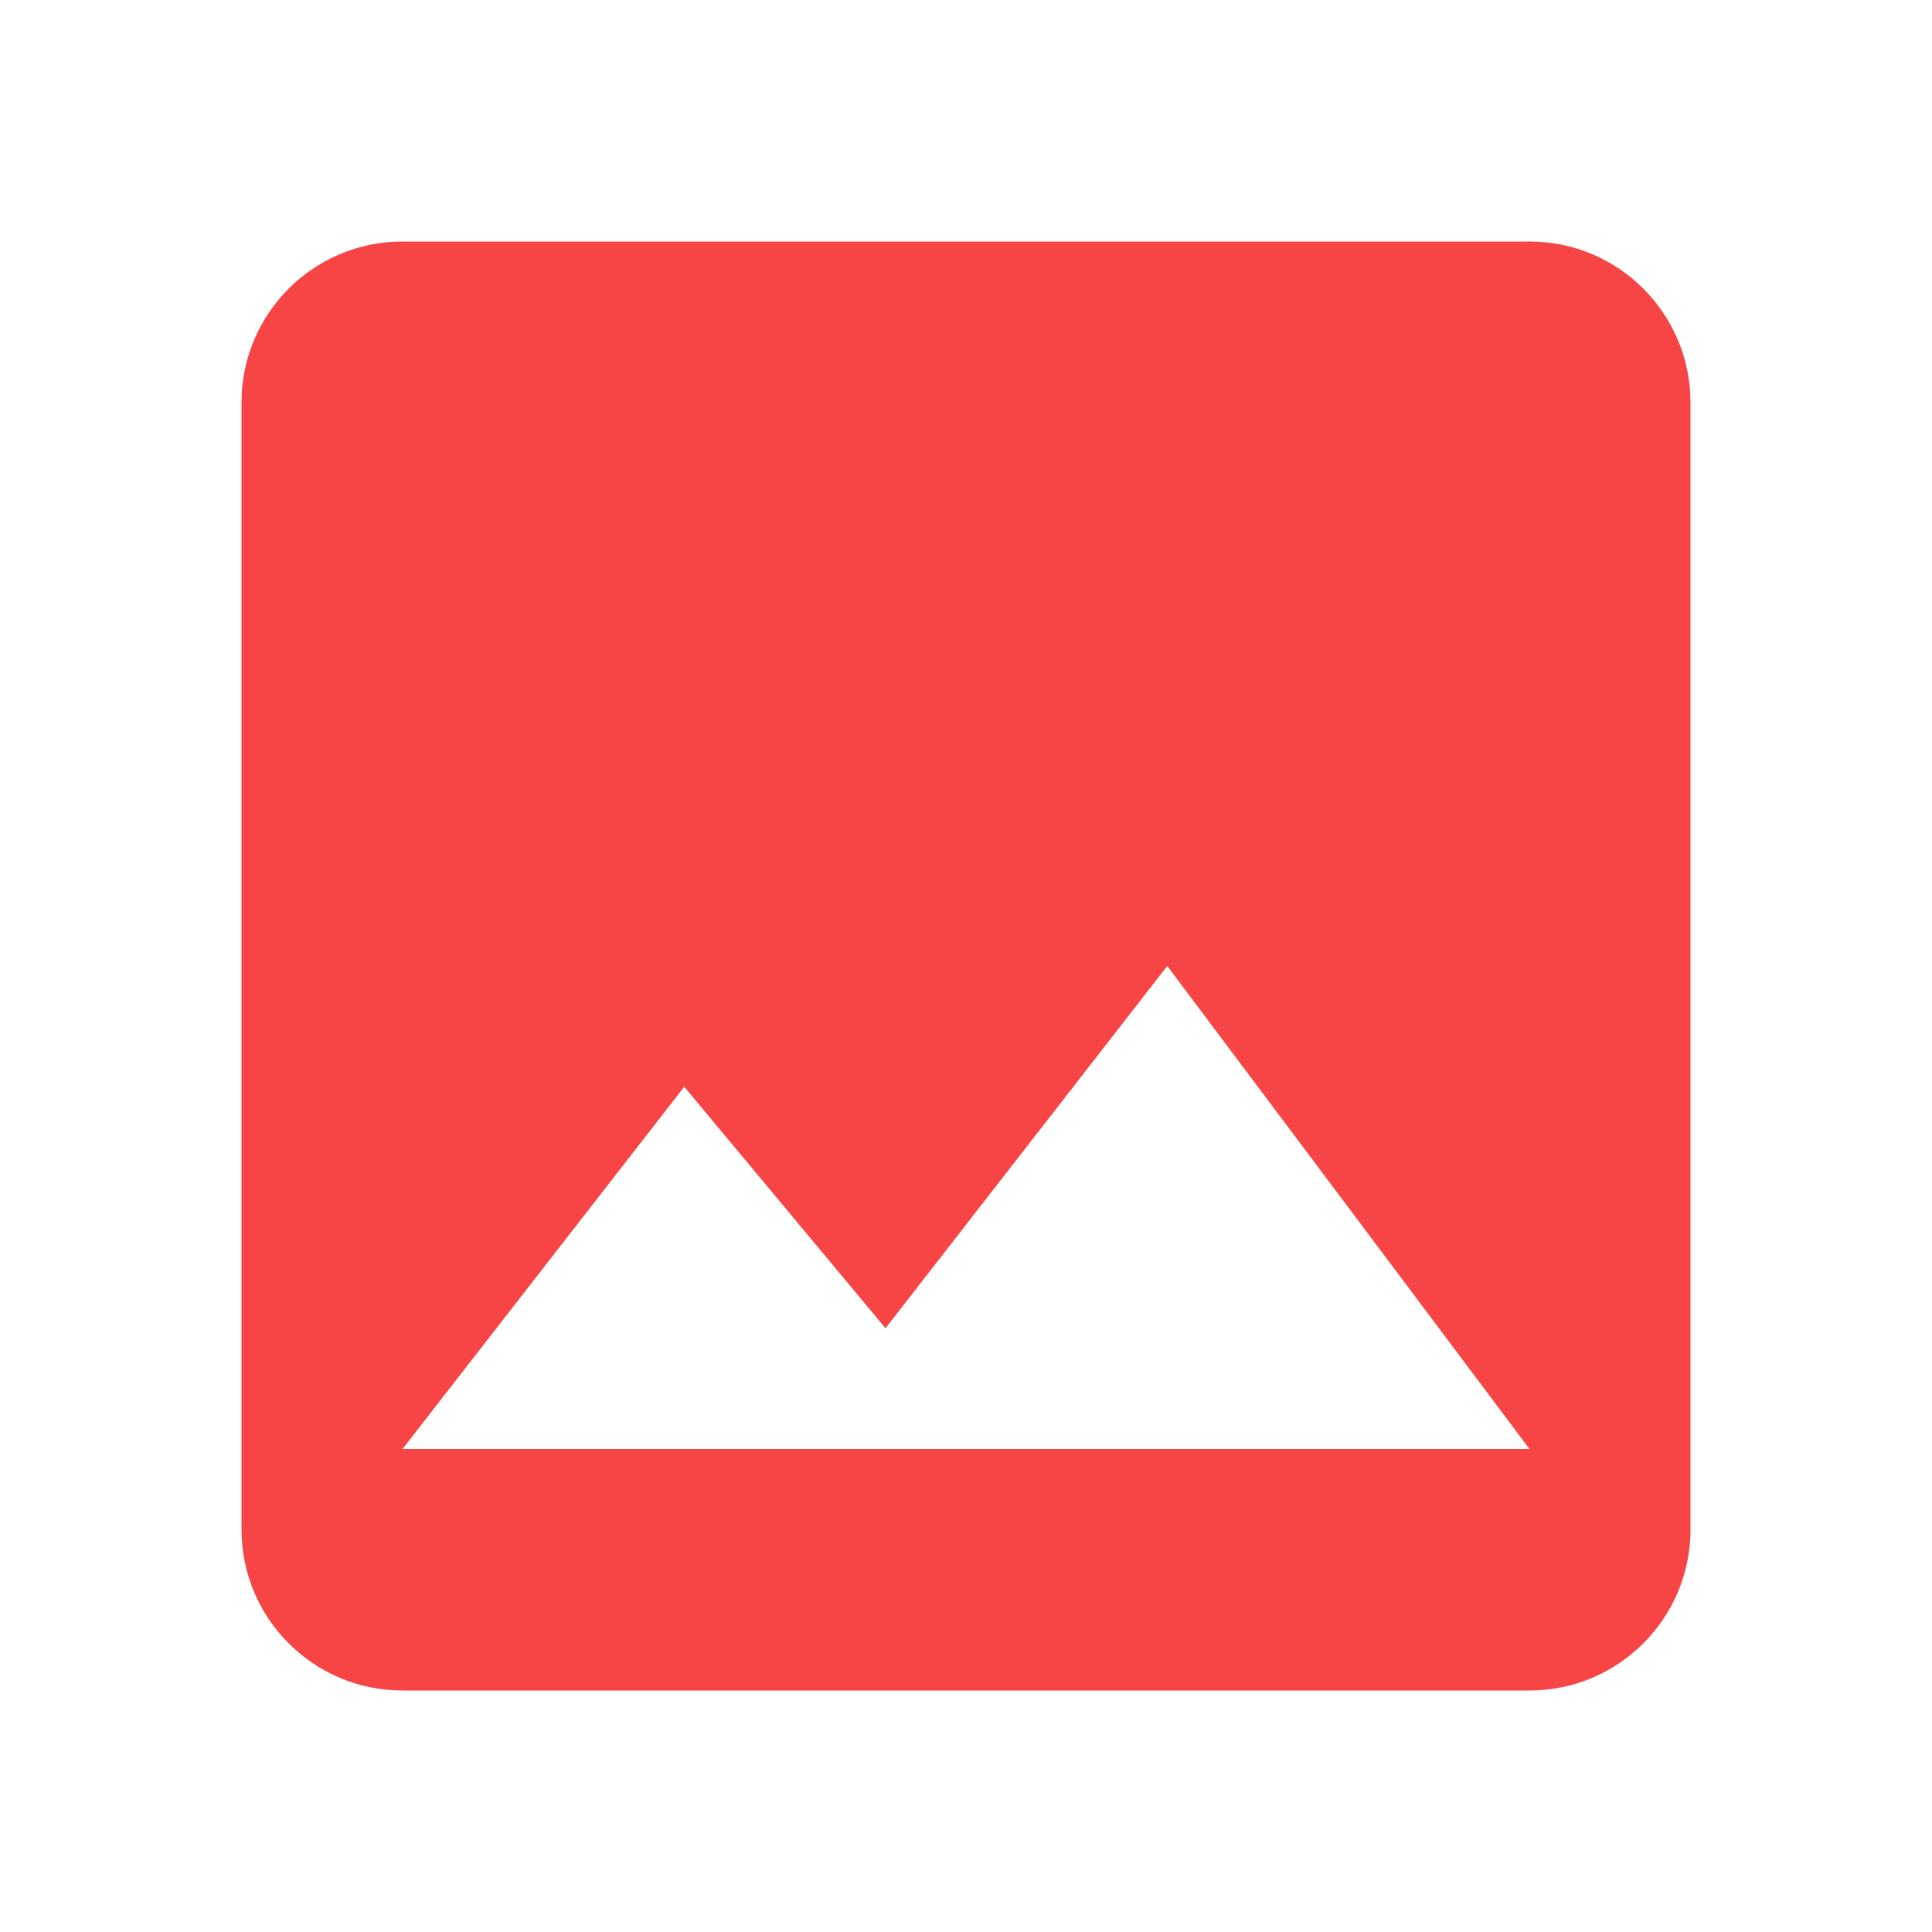
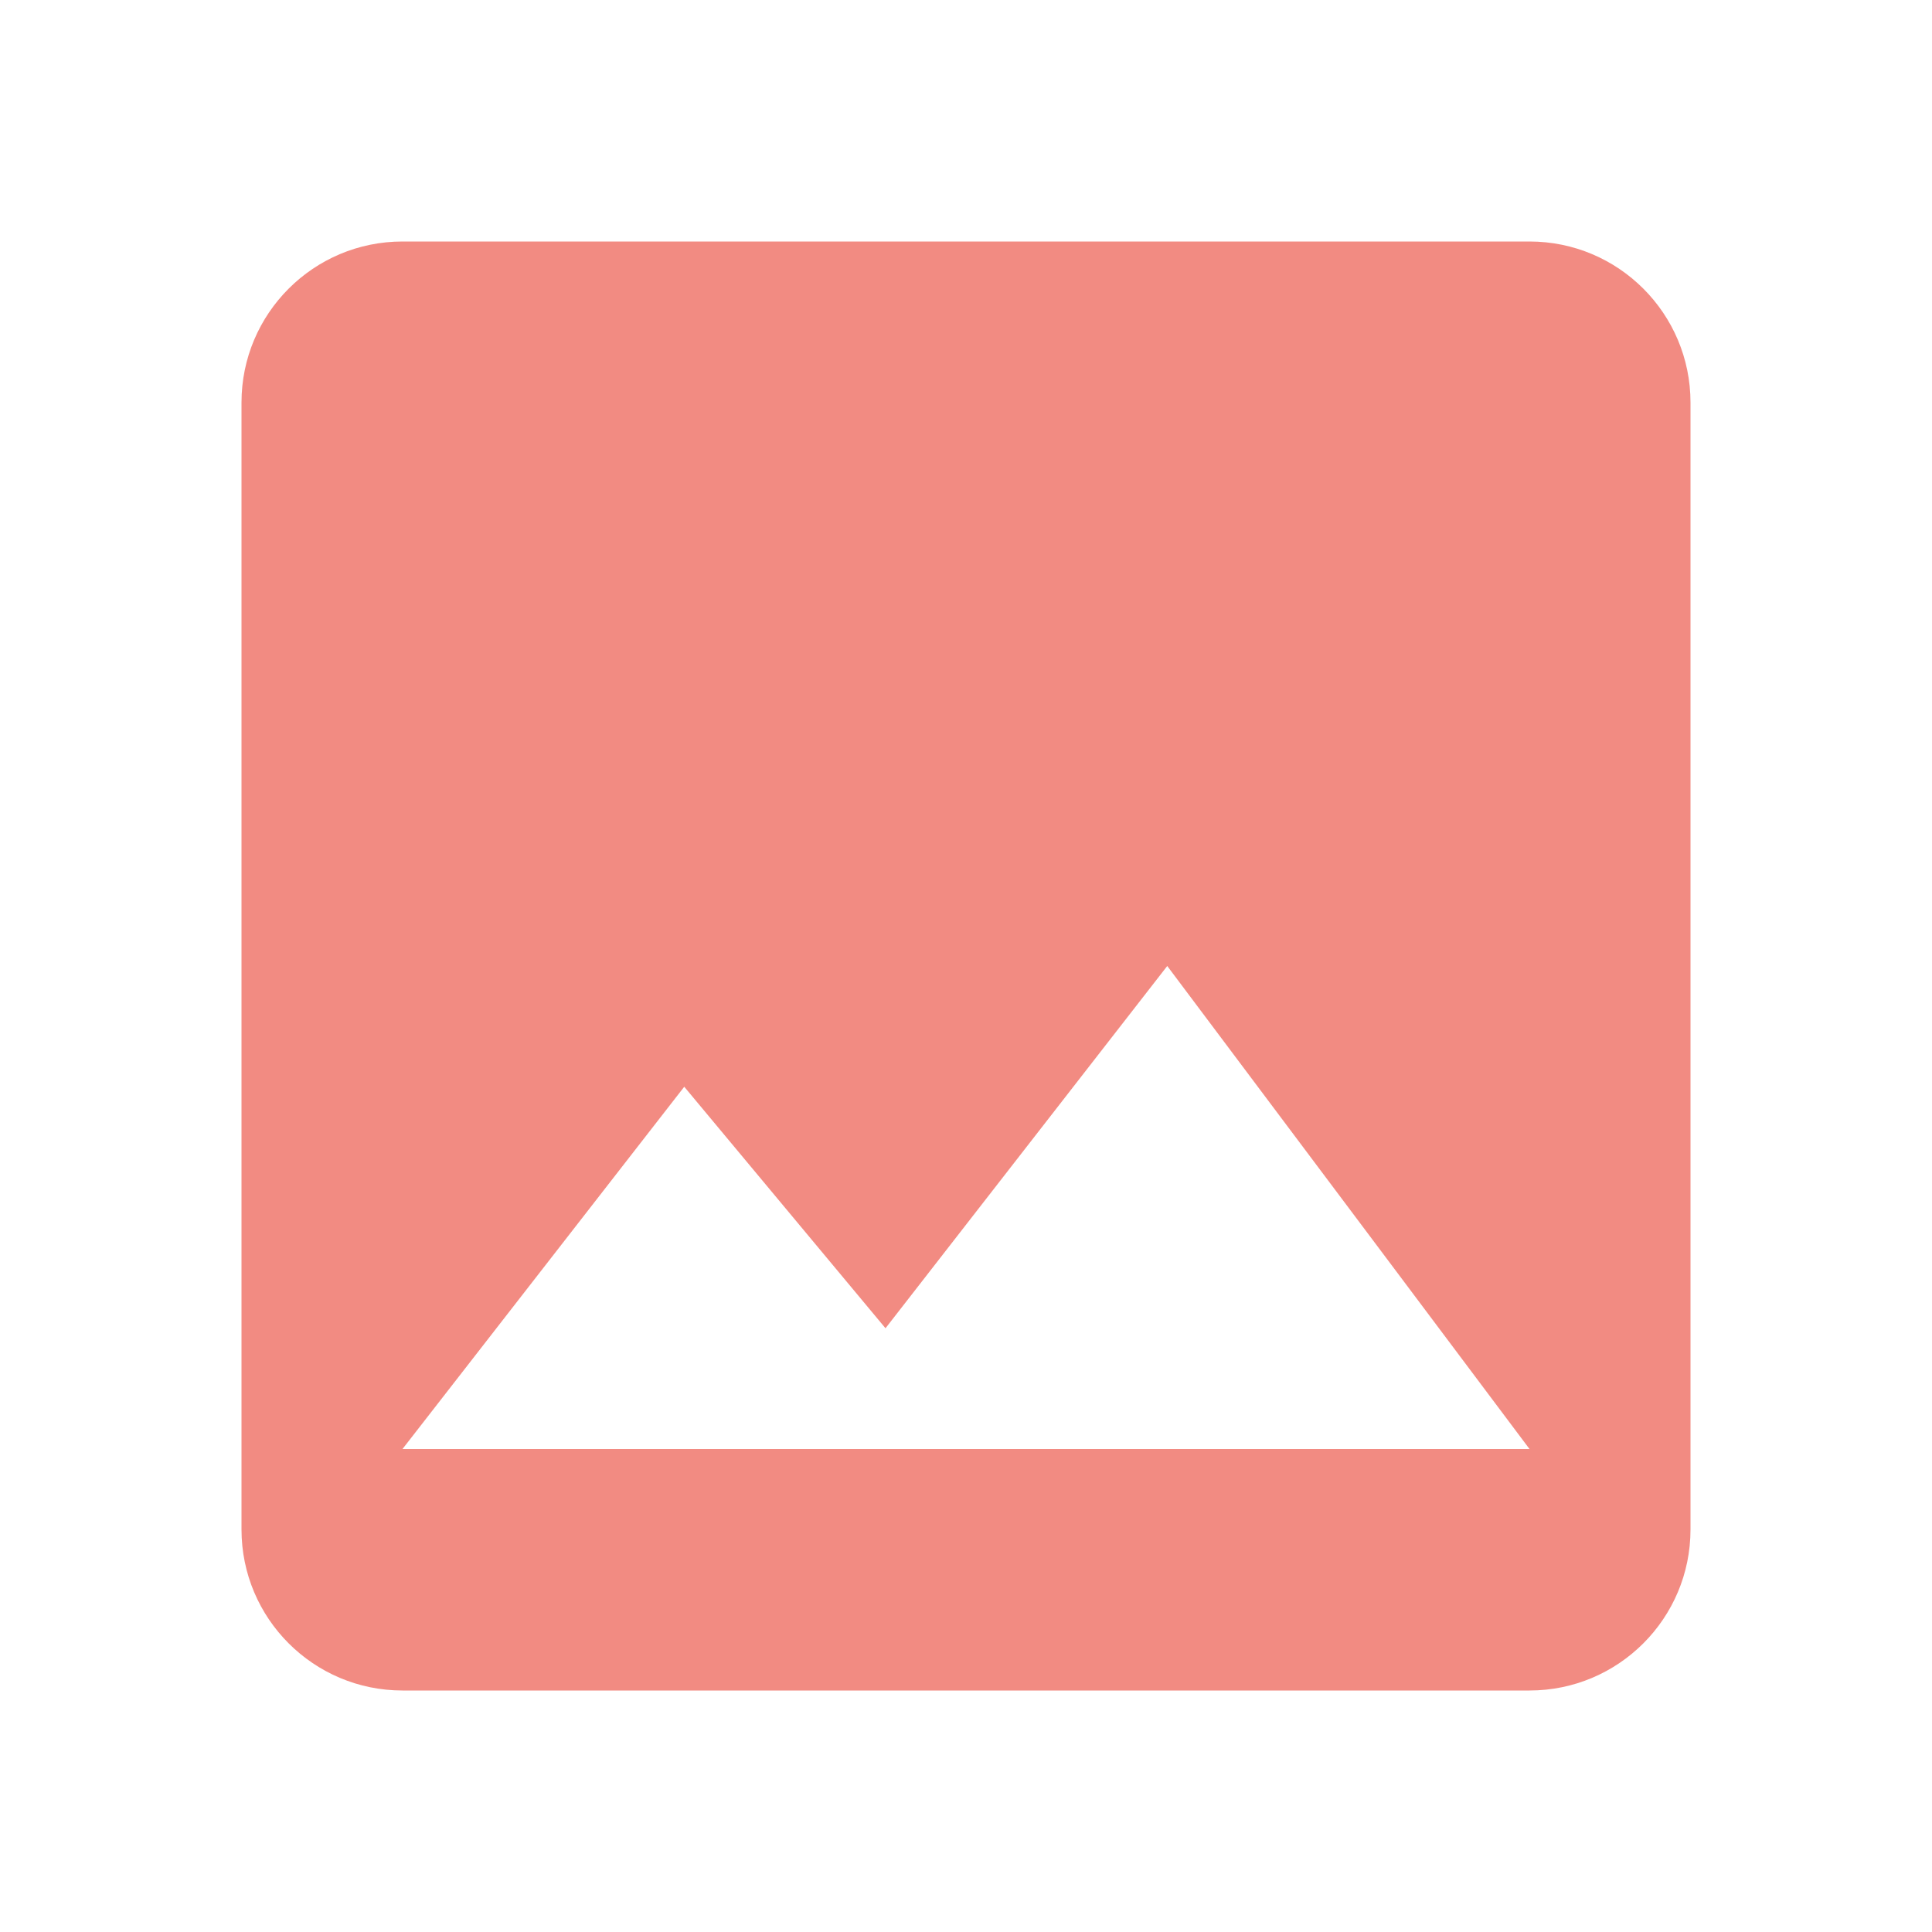
<svg xmlns="http://www.w3.org/2000/svg" width="24" height="24" viewBox="0 0 24 24">
-   <path fill="#f74545" d="m8.5 13.5l2.5 3l3.5-4.5l4.5 6H5m16 1V5a2 2 0 0 0-2-2H5a2 2 0 0 0-2 2v14a2 2 0 0 0 2 2h14a2 2 0 0 0 2-2" />
+   <path fill="#f28b82" d="m8.5 13.5l2.5 3l3.5-4.5l4.5 6H5m16 1V5a2 2 0 0 0-2-2H5a2 2 0 0 0-2 2v14a2 2 0 0 0 2 2h14a2 2 0 0 0 2-2" />
</svg>
